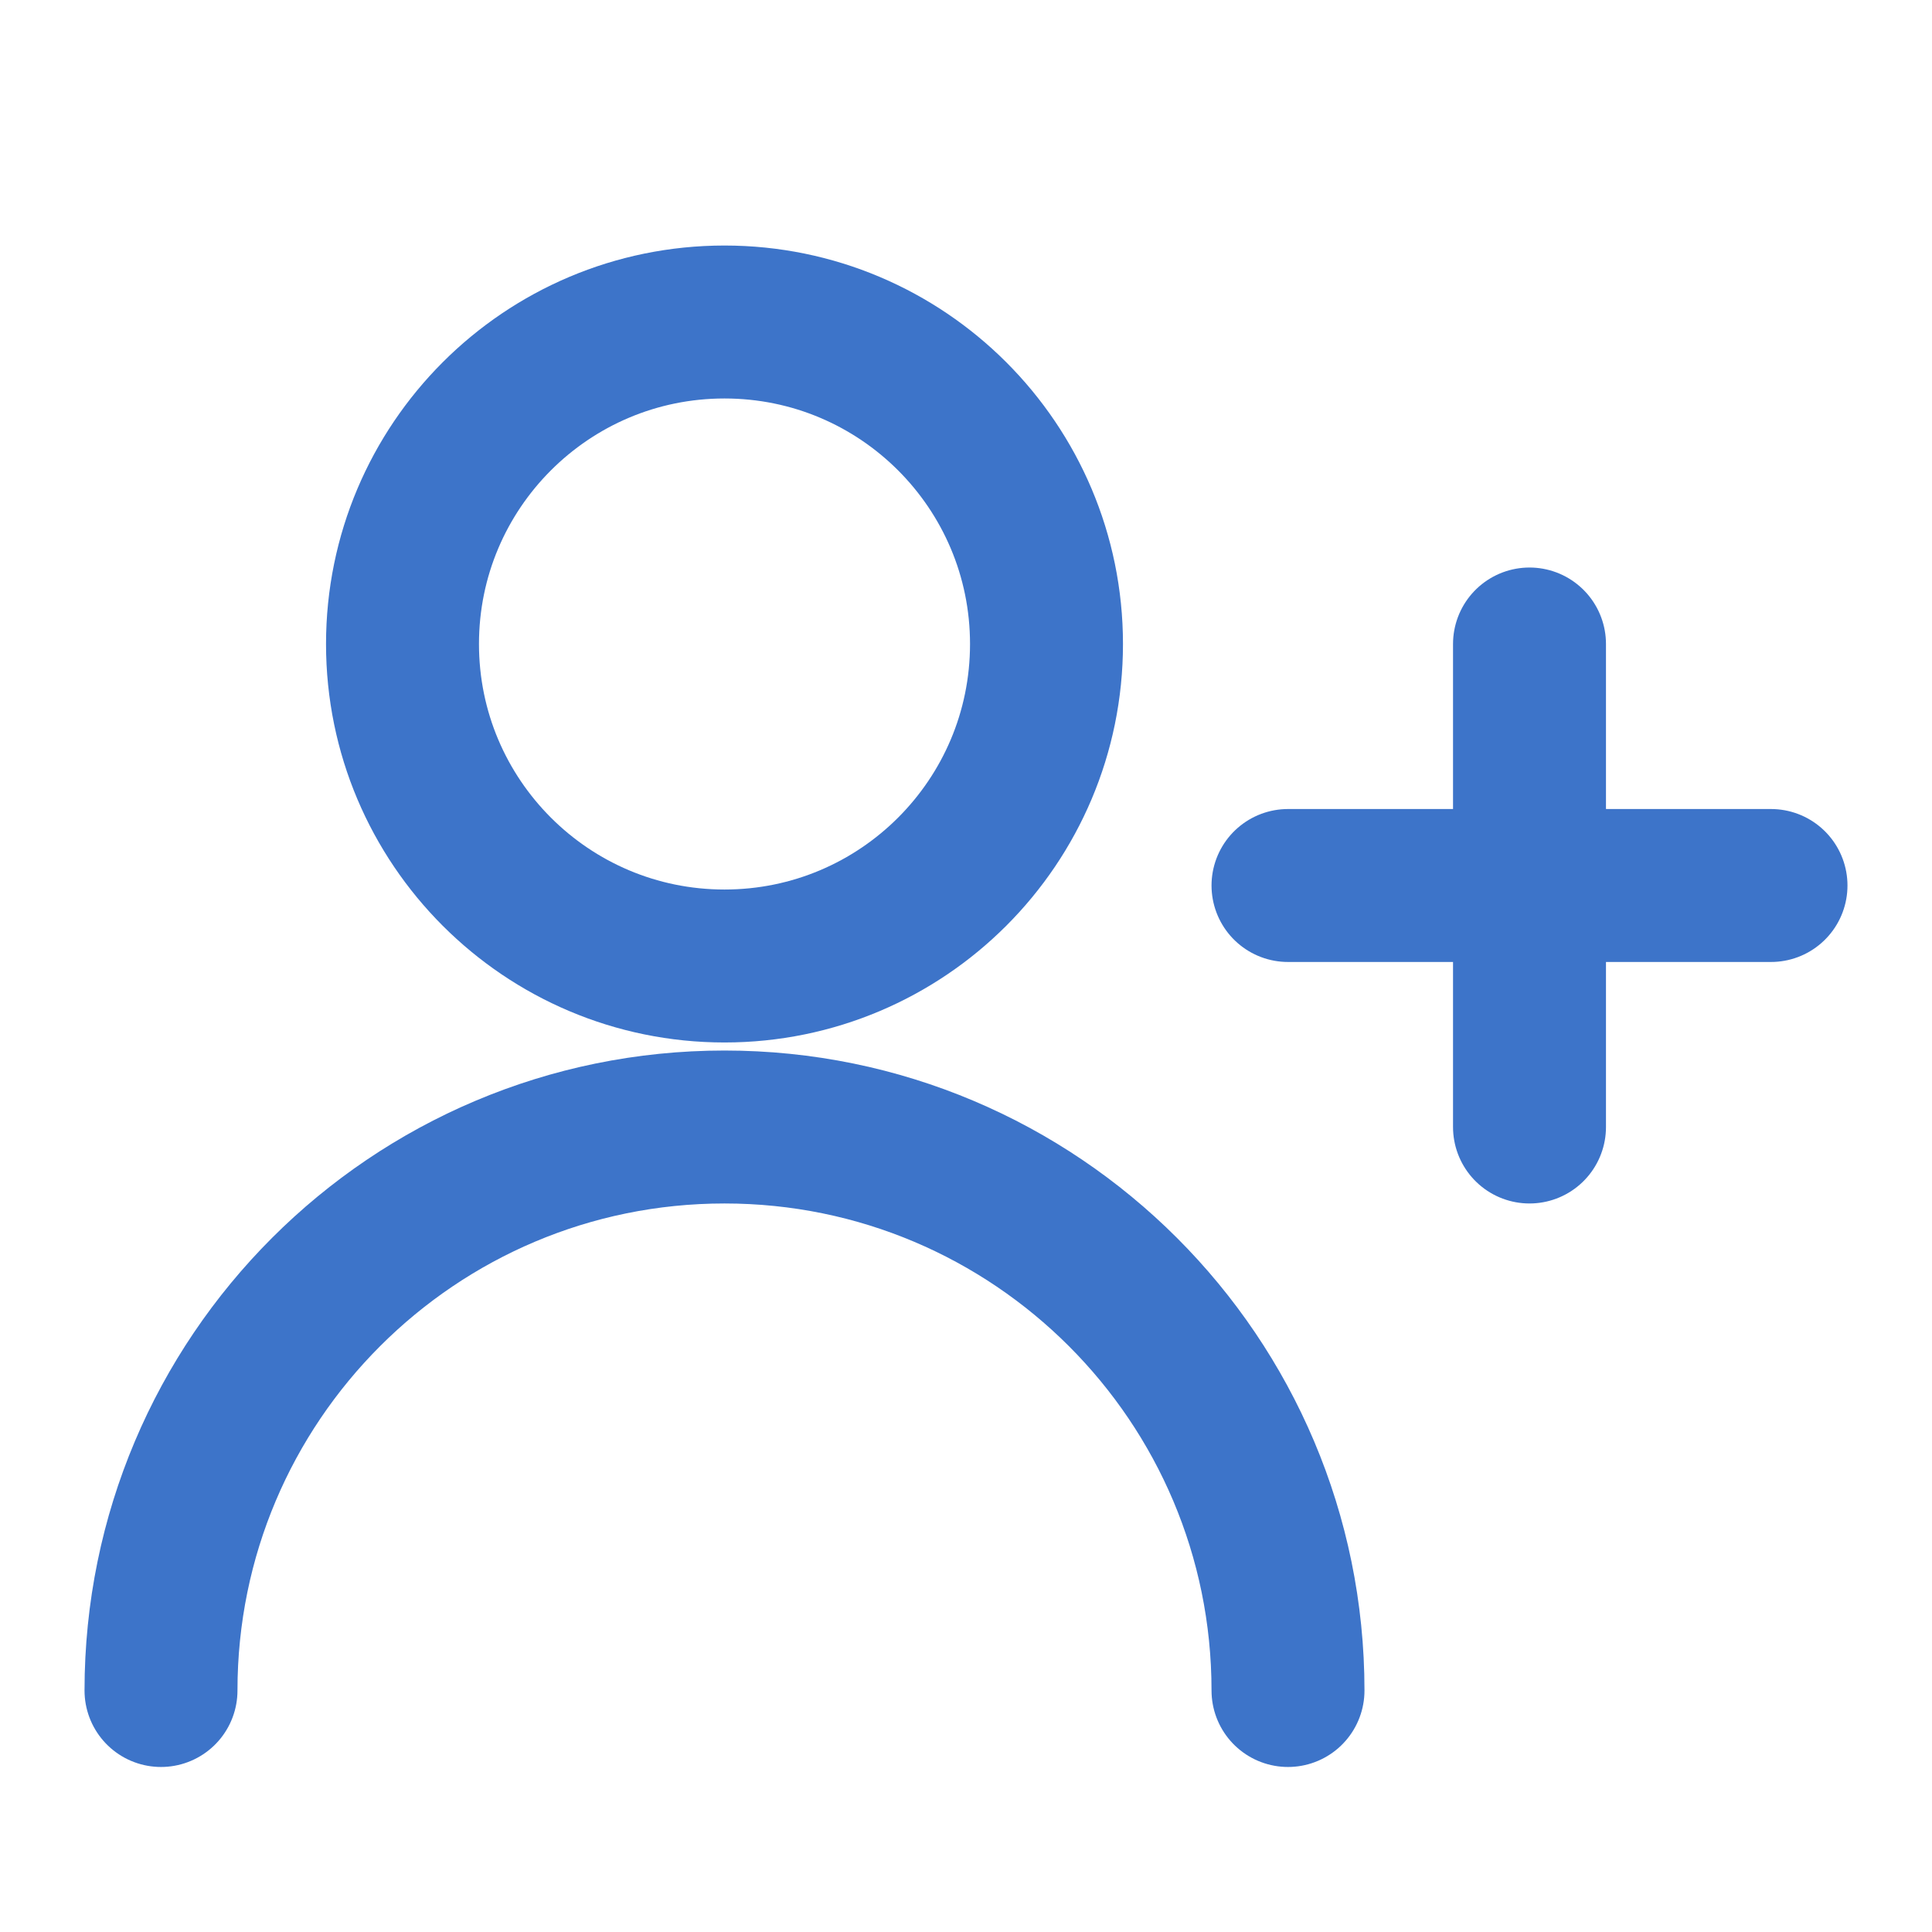
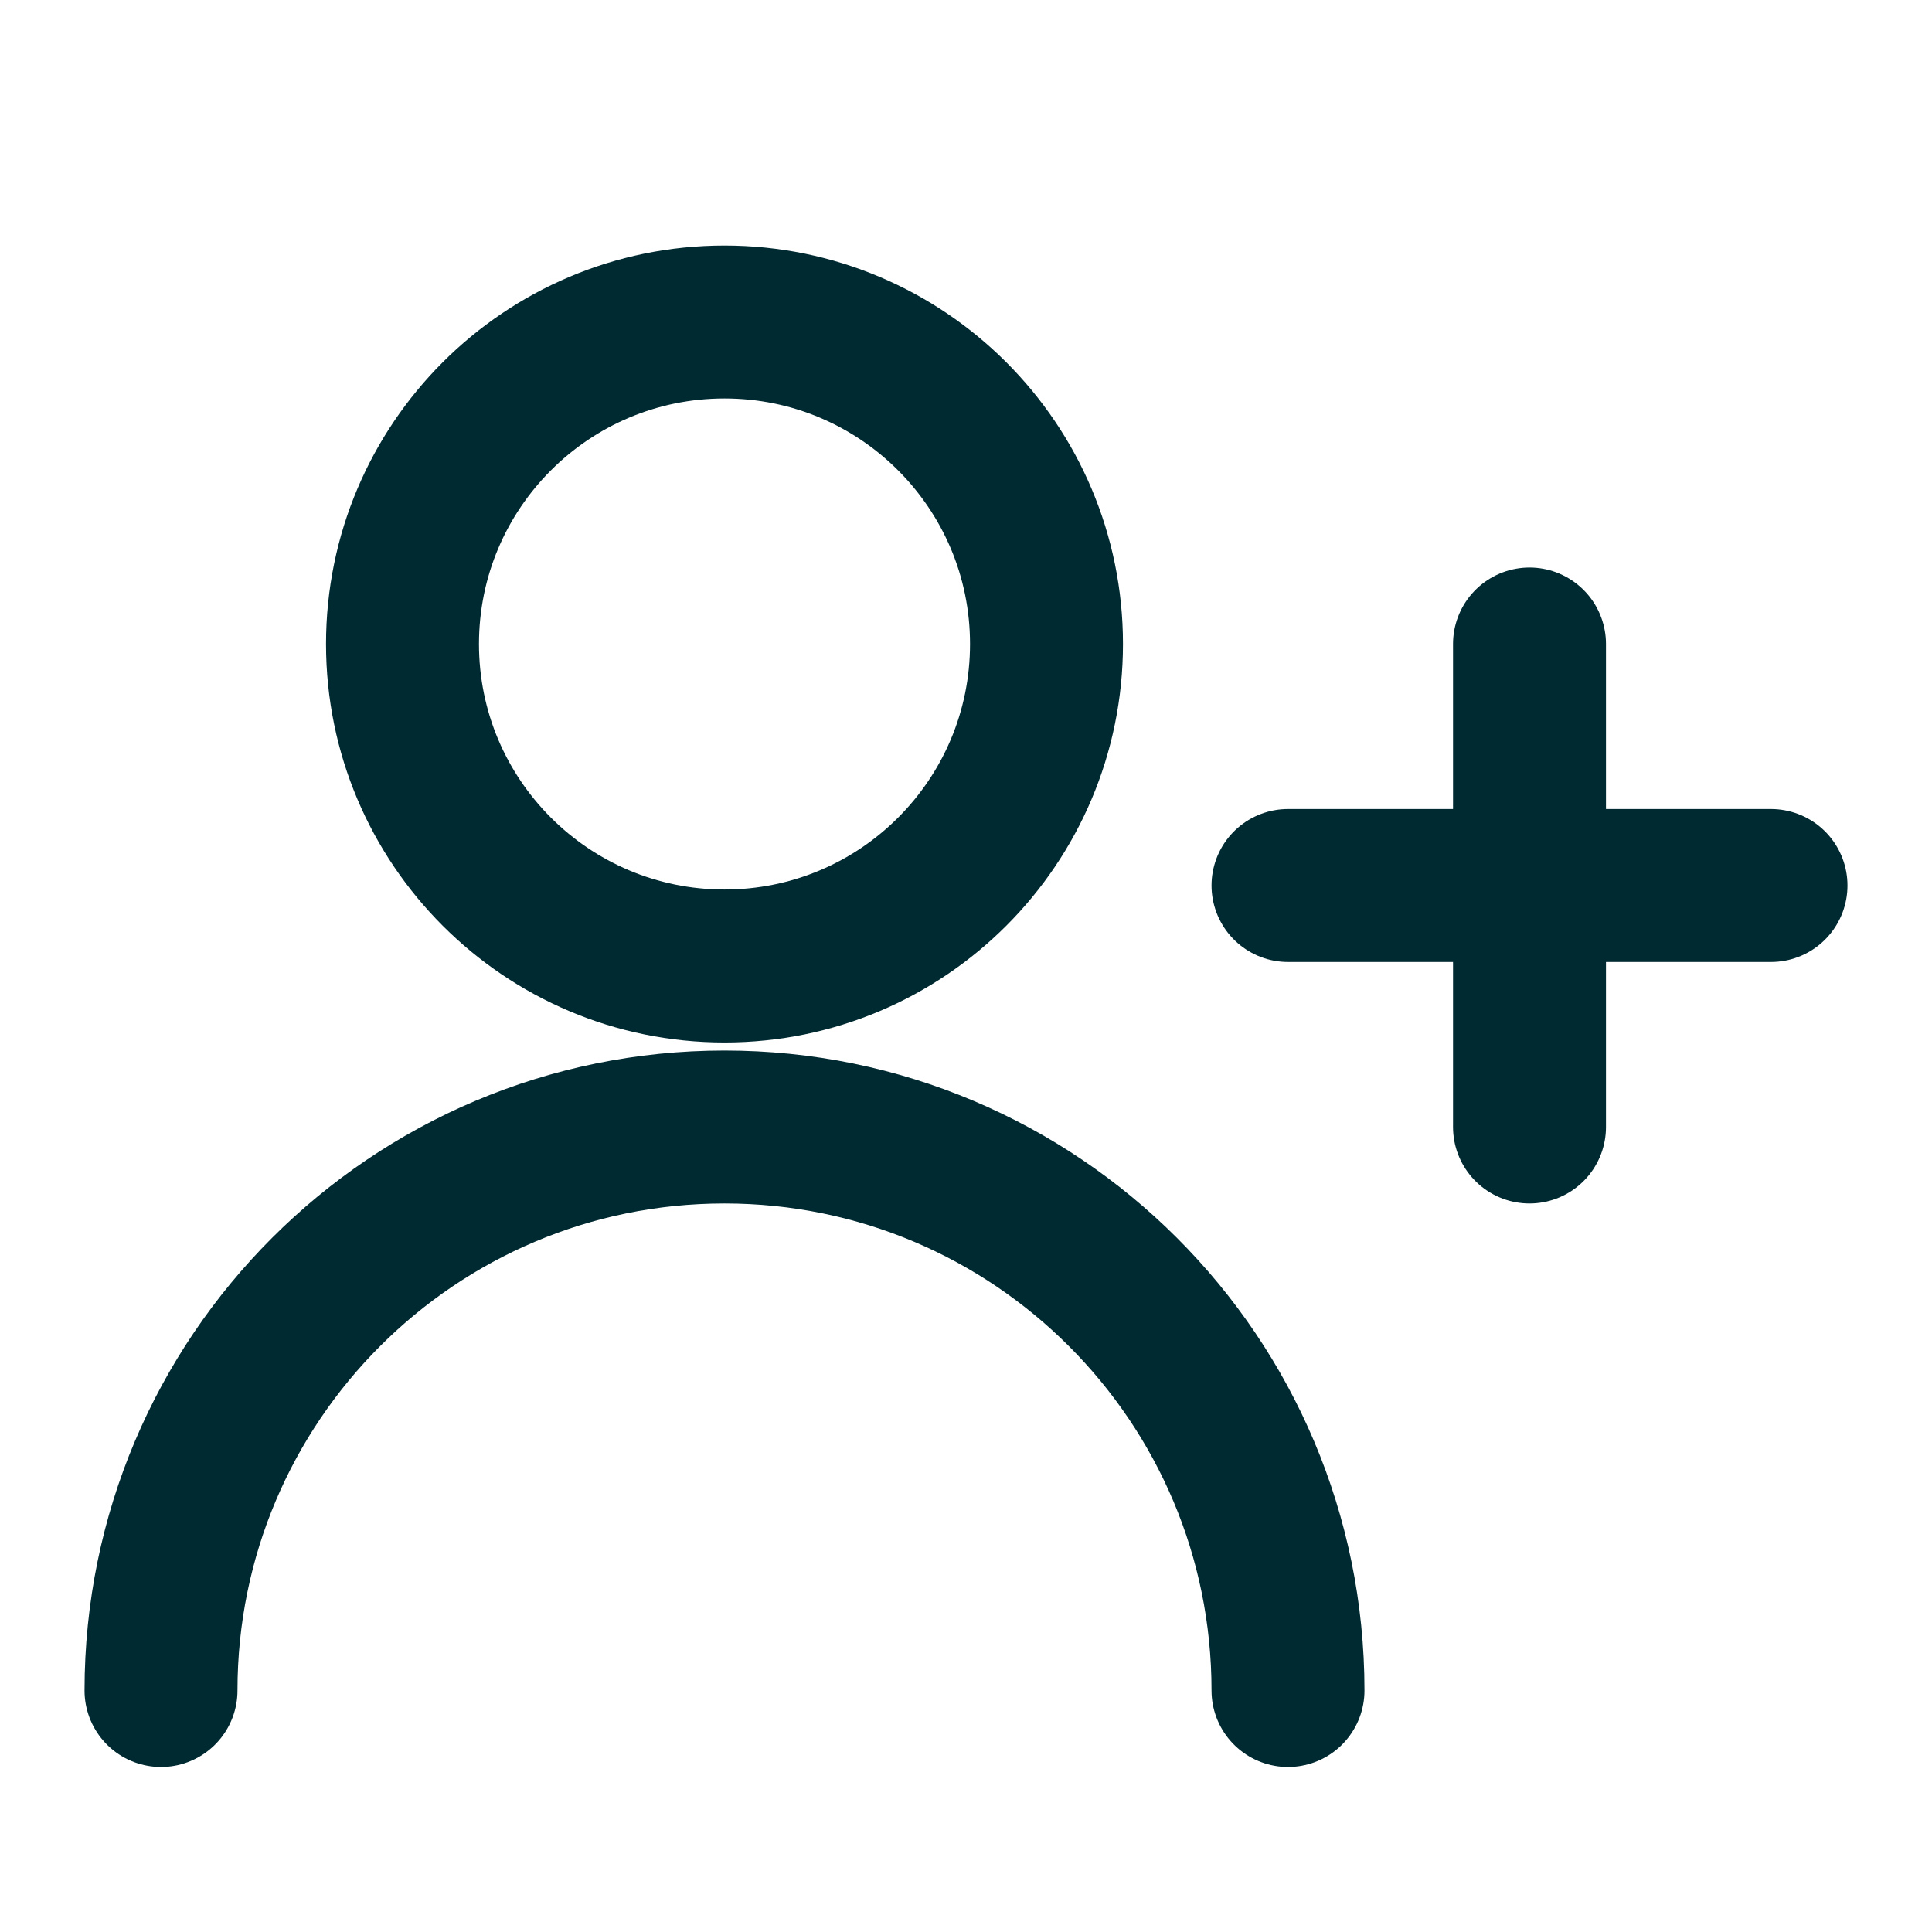
- <svg xmlns="http://www.w3.org/2000/svg" width="24" height="24" viewBox="0 0 24 24" fill="none" stroke="#3d74c9" stroke-width="1.9" stroke-linecap="round" stroke-linejoin="round">
+ <svg xmlns="http://www.w3.org/2000/svg" width="24" height="24" viewBox="0 0 24 24" fill="none" stroke="#002a32" stroke-width="1.9" stroke-linecap="round" stroke-linejoin="round">
  <circle cx="9" cy="8" r="4" />
  <path d="M2 21a7 7 0 0 1 14 0M19 8v6M16 11h6" />
</svg>
